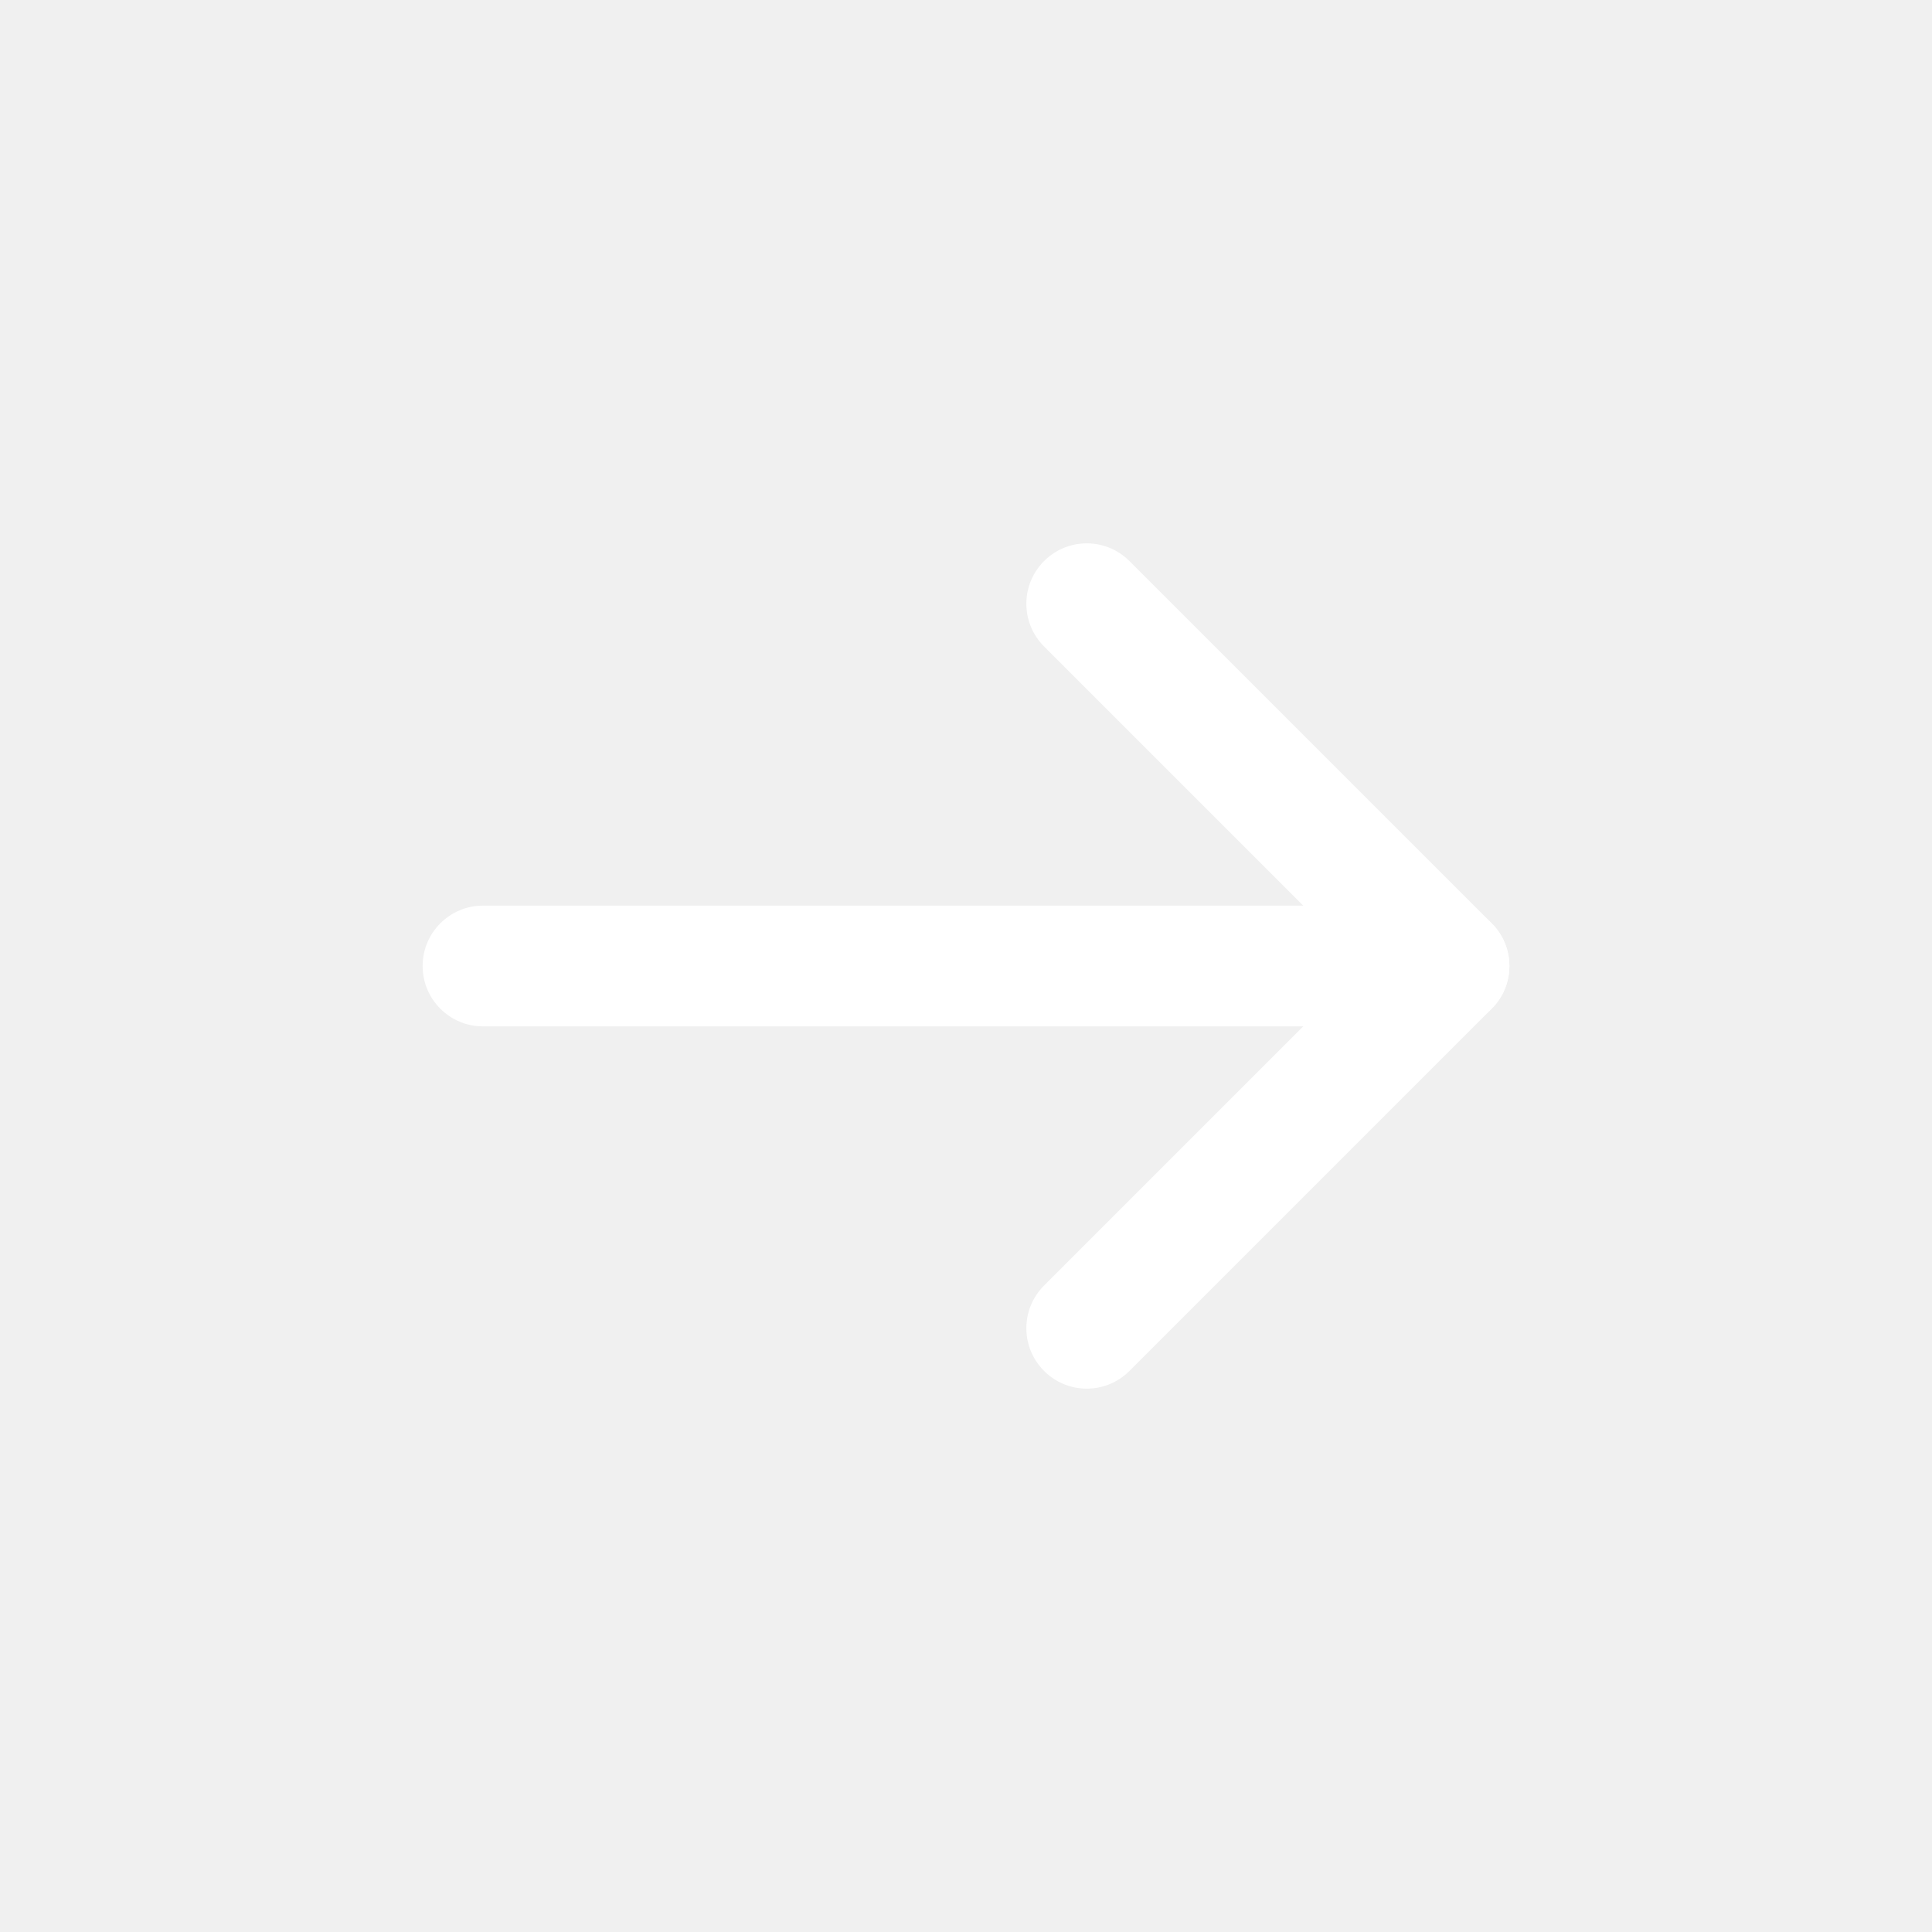
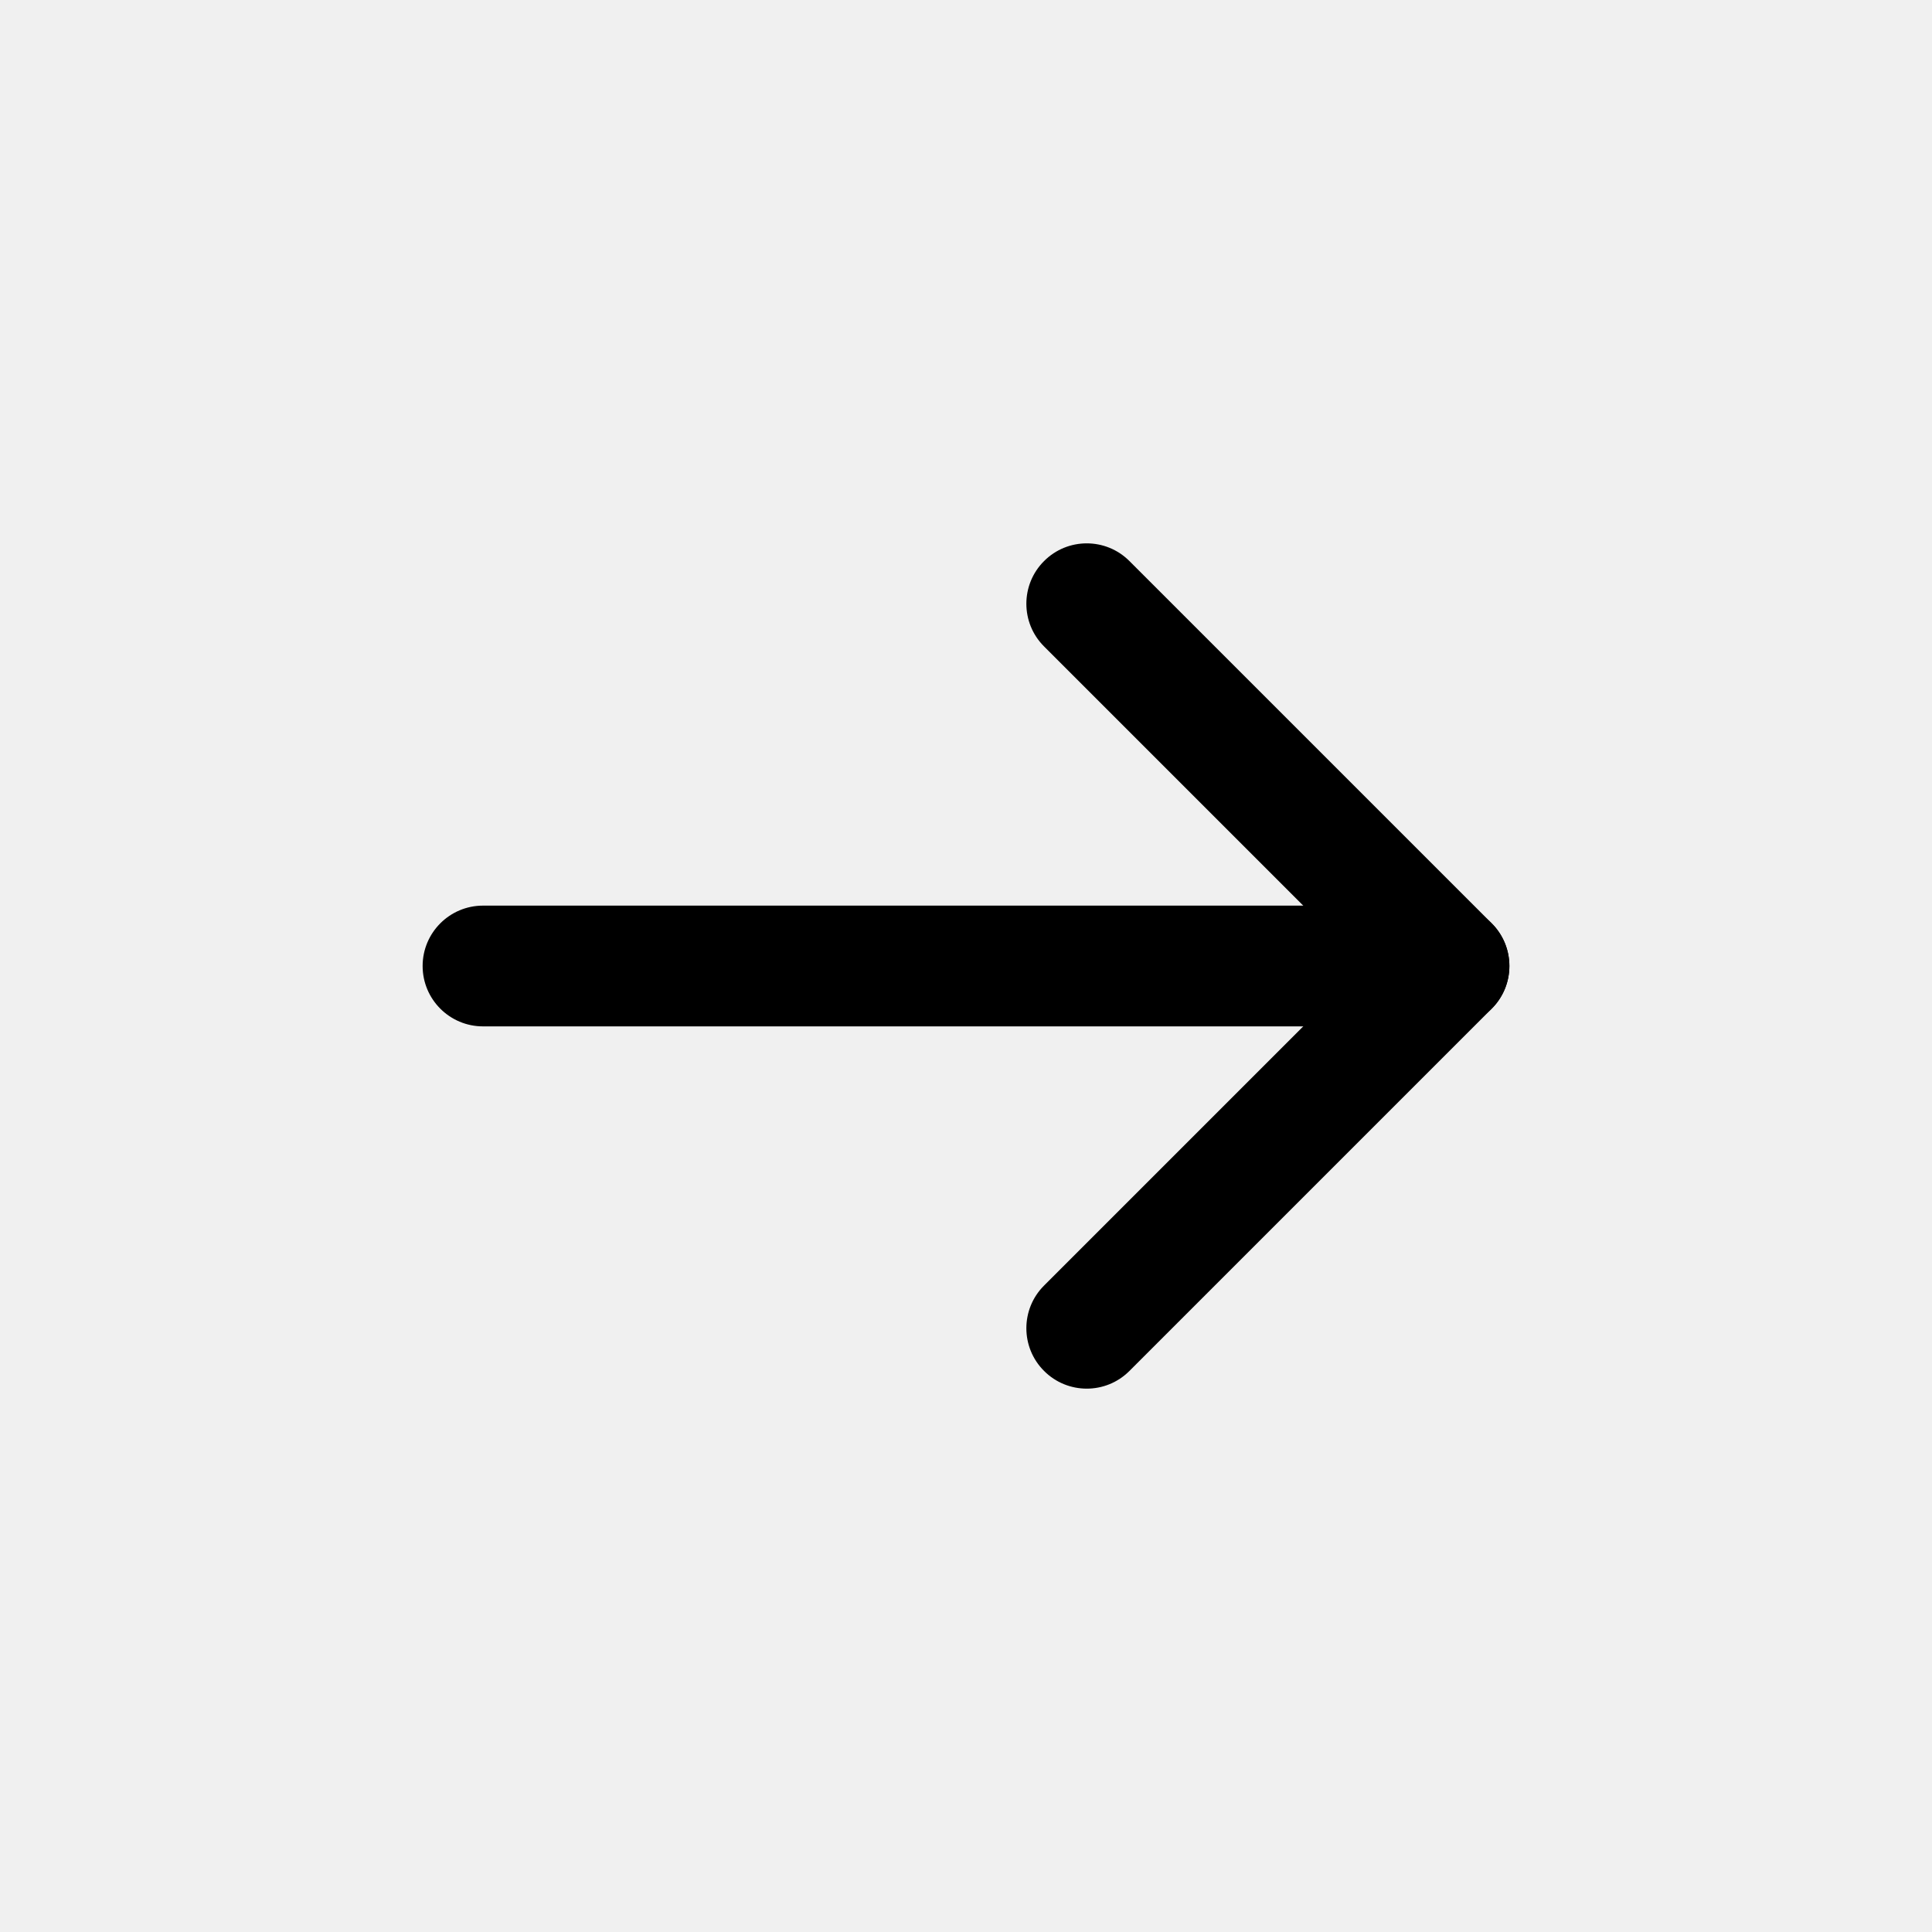
- <svg xmlns="http://www.w3.org/2000/svg" height="100px" width="100px" fill="#ffffff" viewBox="0 0 32 32" version="1.1" x="0px" y="0px">
+ <svg xmlns="http://www.w3.org/2000/svg" height="100px" width="100px" fill="currentColor" viewBox="0 0 32 32" version="1.1" x="0px" y="0px">
  <g stroke="none" stroke-width="1" fill="none" fill-rule="evenodd">
-     <path d="M8,17 C7.448,17 7,16.552 7,16 C7,15.448 7.448,15 8,15 L24,15 C24.552,15 25,15.448 25,16 C25,16.552 24.552,17 24,17 L8,17 Z" fill="#ffffff" />
-     <path d="M17.293,10.707 C16.902,10.317 16.902,9.683 17.293,9.293 C17.683,8.902 18.317,8.902 18.707,9.293 L24.707,15.293 C25.098,15.683 25.098,16.317 24.707,16.707 L18.707,22.707 C18.317,23.098 17.683,23.098 17.293,22.707 C16.902,22.317 16.902,21.683 17.293,21.293 L22.586,16 L17.293,10.707 Z" fill="#ffffff" />
+     <path d="M8,17 C7.448,17 7,16.552 7,16 C7,15.448 7.448,15 8,15 L24,15 C24.552,15 25,15.448 25,16 C25,16.552 24.552,17 24,17 L8,17 Z" fill="currentColor" />
+     <path d="M17.293,10.707 C16.902,10.317 16.902,9.683 17.293,9.293 C17.683,8.902 18.317,8.902 18.707,9.293 L24.707,15.293 C25.098,15.683 25.098,16.317 24.707,16.707 L18.707,22.707 C18.317,23.098 17.683,23.098 17.293,22.707 C16.902,22.317 16.902,21.683 17.293,21.293 L22.586,16 L17.293,10.707 Z" fill="currentColor" />
  </g>
</svg>
